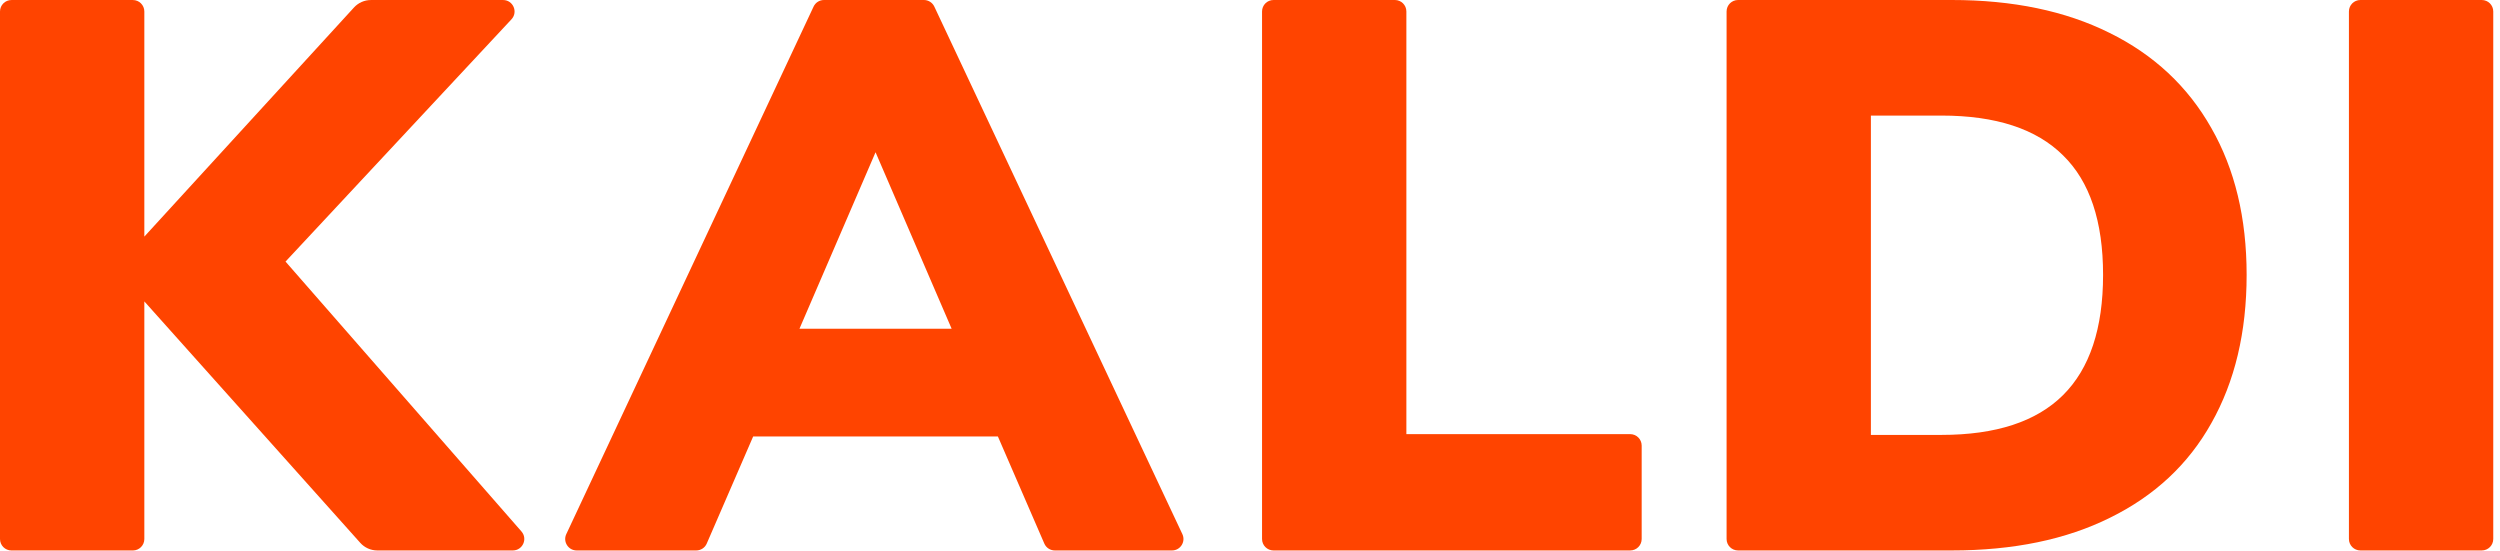
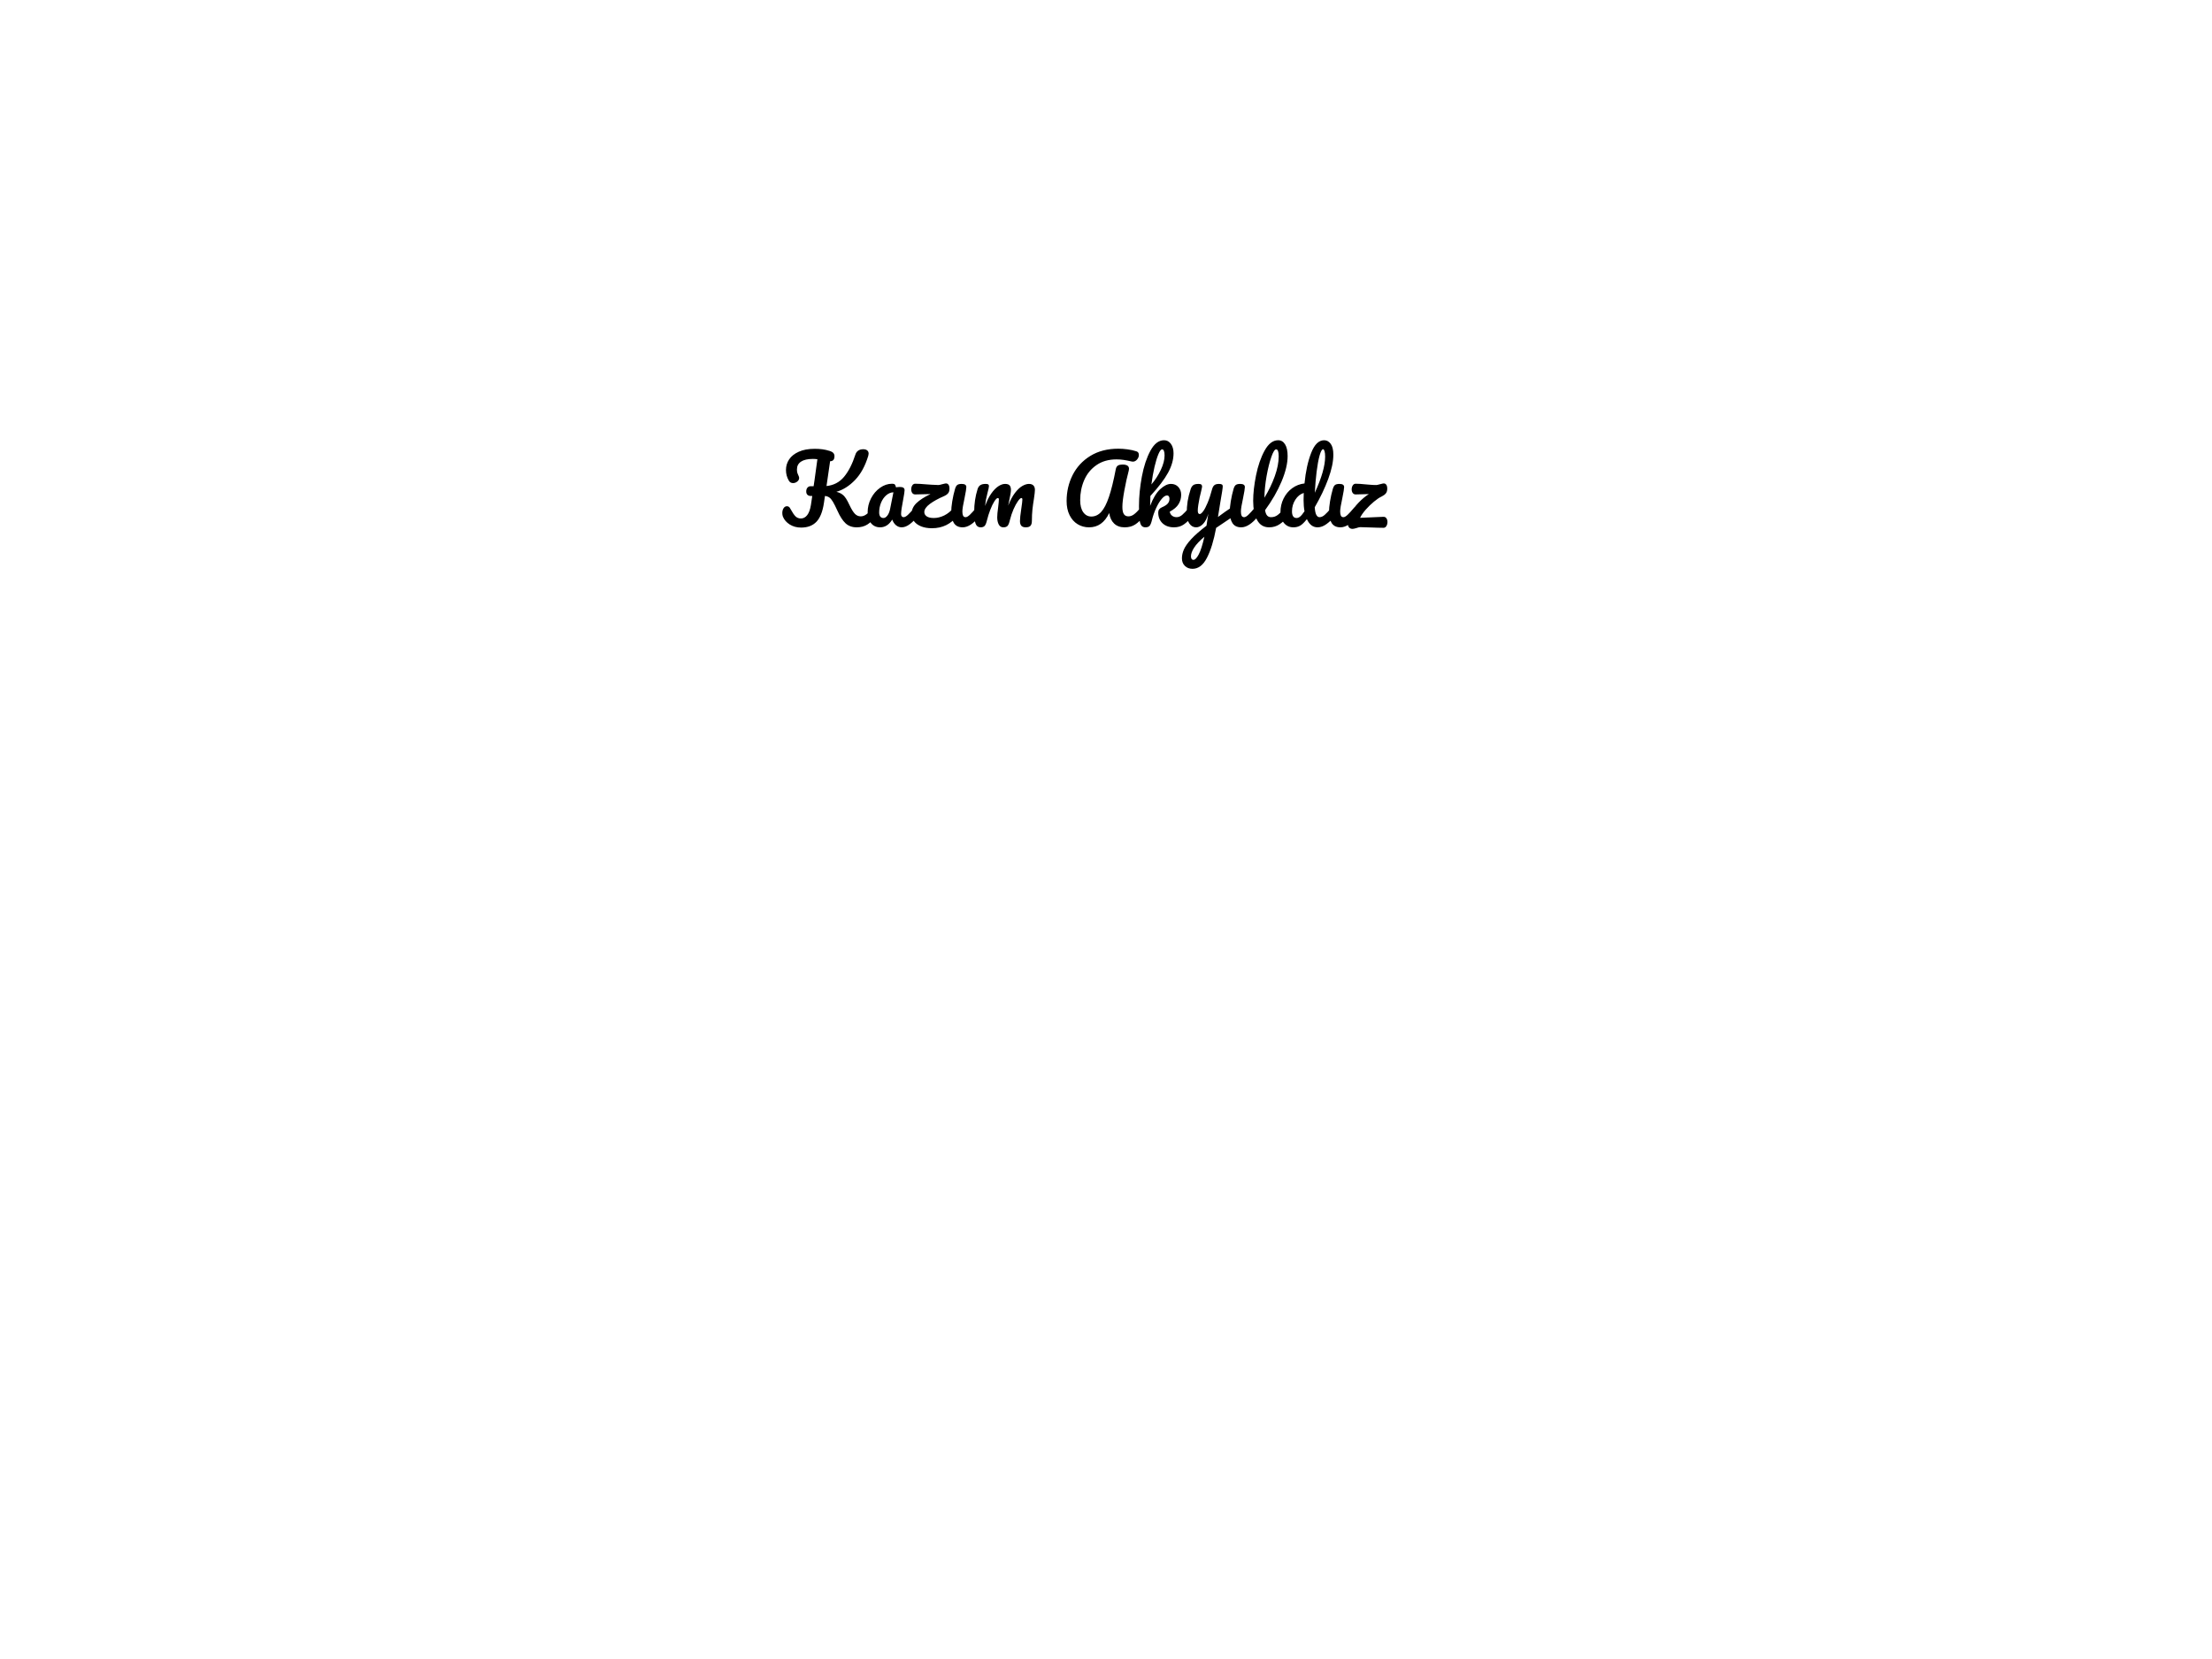
- <svg xmlns="http://www.w3.org/2000/svg" xmlns:xlink="http://www.w3.org/1999/xlink" viewBox="0 0 109 24">
-   <g transform="translate(-1470)">
-     <g style="mix-blend-mode:normal" transform="translate(1470)" fill="#f40">
-       <use xlink:href="#b" style="mix-blend-mode:normal" />
-       <use xlink:href="#c" style="mix-blend-mode:normal" />
-       <use xlink:href="#d" style="mix-blend-mode:normal" />
-       <use xlink:href="#e" style="mix-blend-mode:normal" />
-       <use xlink:href="#f" style="mix-blend-mode:normal" />
-     </g>
+ <svg xmlns="http://www.w3.org/2000/svg" version="1.1" viewBox="0.0 0.0 960.0 720.0" fill="none" stroke="none" stroke-linecap="square" stroke-miterlimit="10">
+   <clipPath id="p.0">
+     <path d="m0 0l960.0 0l0 720.0l-960.0 0l0 -720.0z" clip-rule="nonzero" />
+   </clipPath>
+   <g clip-path="url(#p.0)">
+     <path fill="#000000" fill-opacity="0.0" d="m0 0l960.0 0l0 720.0l-960.0 0z" fill-rule="evenodd" />
+     <path fill="#000000" fill-opacity="0.0" d="m158.793 90.273l622.11 0l0 247.968l-622.11 0z" fill-rule="evenodd" />
+     <path fill="#000000" d="m379.984 219.735q0.531 0 0.828 0.484q0.297 0.484 0.297 1.312q0 1.562 -0.766 2.484q-1.922 2.328 -3.875 3.594q-1.953 1.25 -4.641 1.25q-2.953 0 -4.844 -1.734q-1.875 -1.75 -3.516 -5.422q-1.203 -2.641 -1.984 -3.938q-0.781 -1.312 -1.547 -1.844q-0.75 -0.547 -1.906 -0.672l-0.438 2.969q-0.844 5.719 -3.266 8.234q-2.422 2.516 -6.656 2.516q-2.766 0 -4.906 -1.328q-2.141 -1.344 -2.984 -3.422q-0.266 -0.719 -0.266 -1.562q0 -1.203 0.547 -2.078q0.562 -0.875 1.453 -0.875q0.516 0 0.875 0.266q0.359 0.25 0.672 0.891q1.25 2.312 2.188 3.234q0.938 0.922 2.344 0.922q1.594 0 2.734 -1.453q1.141 -1.469 1.625 -4.5l0.562 -3.812l-0.641 0q-0.922 0 -1.453 -0.516q-0.516 -0.516 -0.516 -1.438q0 -1.047 0.531 -1.656q0.547 -0.625 1.344 -0.625l1.328 0q0.281 -1.953 0.406 -2.719l1.234 -9.0q-1.047 -0.125 -1.969 -0.125q-3.391 0 -5.156 1.188q-1.75 1.172 -1.75 3.375q0 1.0 0.219 1.625q0.219 0.609 0.578 1.375q0.156 0.328 0.156 0.719q0 0.891 -0.828 1.547q-0.812 0.656 -1.812 0.656q-1.281 0 -1.875 -1.125q-1.203 -2.109 -1.203 -4.562q0 -2.516 1.375 -4.594q1.391 -2.078 4.188 -3.328q2.797 -1.266 6.922 -1.266q1.797 0 3.297 0.203q1.5 0.188 3.297 0.75q1.969 0.609 1.969 2.234q0 2.203 -1.891 2.203l-1.562 10.766q4.688 -0.484 7.625 -4.016q2.938 -3.547 4.906 -9.625q0.359 -1.125 1.219 -1.719q0.859 -0.609 2.172 -0.609q1.125 0 1.734 0.5q0.625 0.5 0.625 1.422q0 0.281 -0.156 0.922q-2.0 6.609 -5.719 10.484q-3.719 3.875 -8.125 5.156q1.531 0.359 2.5 1.078q0.984 0.719 1.656 1.781q0.688 1.062 1.562 2.938q1.25 2.641 2.328 3.75q1.078 1.094 2.516 1.094q1.281 0 2.438 -0.859q1.172 -0.859 2.922 -2.938q0.484 -0.562 1.078 -0.562zm2.008 9.125q-2.484 0 -3.969 -1.797q-1.469 -1.812 -1.469 -4.719q0 -3.203 1.469 -6.062q1.484 -2.859 3.938 -4.594q2.469 -1.75 5.234 -1.75q0.875 0 1.172 0.344q0.297 0.328 0.5 1.219q0.844 -0.156 1.766 -0.156q1.953 0 1.953 1.391q0 0.844 -0.594 4.0q-0.922 4.609 -0.922 6.406q0 0.594 0.297 0.953q0.297 0.359 0.781 0.359q0.766 0 1.844 -0.969q1.078 -0.984 2.922 -3.188q0.469 -0.562 1.078 -0.562q0.516 0 0.812 0.484q0.297 0.484 0.297 1.312q0 1.609 -0.75 2.484q-1.641 2.047 -3.484 3.453q-1.844 1.391 -3.562 1.391q-1.312 0 -2.422 -0.891q-1.094 -0.906 -1.656 -2.469q-2.078 3.359 -5.234 3.359zm1.438 -4.047q0.875 0 1.672 -1.031q0.812 -1.047 1.172 -2.766l1.469 -7.359q-1.672 0.047 -3.094 1.266q-1.422 1.219 -2.266 3.219q-0.828 2.0 -0.828 4.234q0 1.234 0.5 1.844q0.5 0.594 1.375 0.594zm31.594 -5.078q0.531 0 0.828 0.484q0.297 0.484 0.297 1.312q0 1.484 -0.766 2.484q-1.875 2.438 -4.656 3.844q-2.781 1.391 -6.266 1.391q-2.719 0 -4.719 -0.812q-2.0 -0.828 -3.062 -2.234q-1.047 -1.422 -1.047 -3.188q0 -2.641 2.109 -4.672q2.125 -2.047 6.094 -3.922l-6.562 0.156q-0.891 0.031 -1.359 -0.625q-0.453 -0.656 -0.453 -1.578q0 -0.953 0.453 -1.688q0.469 -0.75 1.281 -0.75q1.828 0 4.906 0.281q0.641 0.031 2.344 0.156q1.703 0.125 2.859 0.125q0.406 0 1.531 -0.328q0.188 -0.031 0.766 -0.188q0.594 -0.172 0.984 -0.172q0.641 0 1.062 0.562q0.422 0.562 0.422 1.719q0 1.281 -0.609 2.0q-0.594 0.719 -1.875 1.281q-3.641 1.562 -6.047 3.344q-2.391 1.781 -2.391 3.531q0 1.125 1.031 1.844q1.047 0.719 3.094 0.719q2.234 0 4.531 -1.109q2.297 -1.125 4.141 -3.406q0.484 -0.562 1.078 -0.562zm2.769 9.125q-2.609 0 -3.797 -1.844q-1.172 -1.844 -1.172 -4.875q0 -1.797 0.453 -4.609q0.469 -2.828 1.188 -5.281q0.359 -1.281 0.953 -1.75q0.609 -0.484 1.938 -0.484q2.031 0 2.031 1.359q0 1.0 -0.75 4.641q-0.969 4.406 -0.969 5.953q0 1.203 0.312 1.844q0.328 0.641 1.094 0.641q0.719 0 1.797 -1.0q1.078 -1.0 2.875 -3.156q0.484 -0.562 1.078 -0.562q0.531 0 0.828 0.484q0.297 0.484 0.297 1.312q0 1.609 -0.766 2.484q-3.953 4.844 -7.391 4.844zm7.762 0q-1.531 0 -2.156 -1.594q-0.609 -1.609 -0.609 -5.125q0 -5.203 1.484 -9.891q0.359 -1.156 1.172 -1.688q0.828 -0.547 2.297 -0.547q0.812 0 1.125 0.203q0.328 0.203 0.328 0.75q0 0.641 -0.609 2.891q-0.391 1.594 -0.641 2.781q-0.234 1.172 -0.391 2.938q1.078 -3.125 2.578 -5.281q1.5 -2.156 3.078 -3.219q1.578 -1.062 2.984 -1.062q1.391 0 1.969 0.641q0.578 0.641 0.578 1.953q0 1.281 -0.75 4.641q-0.328 1.453 -0.438 2.172q1.312 -3.359 2.922 -5.484q1.625 -2.125 3.188 -3.016q1.562 -0.906 2.891 -0.906q1.281 0 1.938 0.672q0.656 0.656 0.656 1.922q0 1.047 -0.438 3.922q-0.406 2.438 -0.641 4.625q-0.234 2.188 -0.234 4.859q0 1.516 -0.625 2.188q-0.625 0.656 -2.016 0.656q-1.328 0 -1.938 -0.672q-0.594 -0.688 -0.594 -2.047q0 -1.609 0.562 -5.281q0.484 -3.203 0.484 -4.078q0 -0.641 -0.438 -0.641q-0.531 0 -1.484 1.344q-0.953 1.328 -1.922 3.531q-0.953 2.203 -1.562 4.641q-0.438 1.922 -1.016 2.562q-0.578 0.641 -1.859 0.641q-1.328 0 -1.984 -1.25q-0.656 -1.266 -0.656 -3.078q0 -1.516 0.406 -4.391q0.312 -2.562 0.312 -3.359q0 -0.641 -0.438 -0.641q-0.594 0 -1.516 1.438q-0.922 1.438 -1.781 3.688q-0.859 2.234 -1.391 4.391q-0.438 1.875 -1.016 2.547q-0.578 0.656 -1.812 0.656zm47.114 0q-2.766 0 -4.984 -1.359q-2.219 -1.359 -3.5 -3.938q-1.281 -2.594 -1.281 -6.109q0 -6.078 2.594 -11.25q2.609 -5.188 7.688 -8.328q5.078 -3.141 12.203 -3.141q1.844 0 3.938 0.281q2.109 0.281 3.828 0.844q1.109 0.312 1.109 1.594q0 1.047 -0.781 1.969q-0.766 0.922 -1.812 0.922q-0.312 0 -0.484 -0.047q-2.078 -0.484 -3.562 -0.703q-1.469 -0.219 -3.109 -0.219q-5.078 0 -8.641 2.469q-3.562 2.453 -5.328 6.5q-1.75 4.031 -1.75 8.719q0 3.391 1.328 5.25q1.344 1.859 3.5 1.859q2.453 0 4.281 -2.0q1.844 -2.0 3.359 -6.469q1.531 -4.484 3.0 -12.172q0.25 -1.109 0.969 -1.516q0.719 -0.406 1.922 -0.406q2.828 0 2.828 1.844q0 0.328 -0.109 0.797q-1.047 3.891 -1.906 8.594q-0.859 4.688 -0.859 7.125q0 2.172 0.641 3.156q0.641 0.969 1.969 0.969q1.266 0 2.422 -0.859q1.172 -0.859 2.938 -2.938q0.469 -0.562 1.078 -0.562q0.516 0 0.812 0.484q0.297 0.484 0.297 1.312q0 1.562 -0.75 2.484q-1.969 2.359 -3.844 3.609q-1.875 1.234 -4.594 1.234q-2.812 0 -4.531 -1.625q-1.719 -1.625 -2.156 -4.578q-2.953 6.203 -8.719 6.203zm44.487 -9.125q0.516 0 0.812 0.484q0.297 0.484 0.297 1.312q0 1.609 -0.75 2.484q-1.812 2.203 -3.656 3.531q-1.828 1.312 -4.344 1.312q-3.094 0 -4.969 -1.75q-1.875 -1.766 -1.875 -4.688q0 -1.562 1.594 -2.25q1.766 -0.75 2.516 -1.609q0.766 -0.859 0.766 -2.109q0 -0.719 -0.297 -1.078q-0.297 -0.359 -0.734 -0.359q-1.094 0 -2.391 1.562q-1.297 1.562 -2.422 4.031q-1.109 2.453 -1.75 5.047q-0.438 1.875 -1.031 2.547q-0.578 0.656 -1.812 0.656q-1.234 0 -1.828 -0.891q-0.578 -0.906 -0.781 -2.781q-0.188 -1.891 -0.188 -5.531q0 -6.156 1.25 -12.828q1.266 -6.688 3.719 -11.219q2.469 -4.547 5.906 -4.547q1.844 0 2.984 1.578q1.141 1.578 1.141 4.094q0 4.047 -2.359 8.391q-2.359 4.328 -7.688 10.125q-0.109 2.094 -0.109 4.281q1.906 -5.0 4.391 -7.25q2.484 -2.266 4.641 -2.266q2.0 0 3.219 1.359q1.219 1.359 1.219 3.359q0 2.203 -1.125 4.047q-1.109 1.828 -3.828 3.281q0.156 1.078 0.969 1.734q0.828 0.656 1.984 0.656q1.25 0 2.406 -0.953q1.156 -0.969 3.031 -3.203q0.484 -0.562 1.094 -0.562zm-12.812 -24.719q-0.719 0 -1.594 2.062q-0.875 2.062 -1.703 5.562q-0.812 3.5 -1.344 7.609q2.484 -2.906 4.094 -6.344q1.625 -3.453 1.625 -6.25q0 -1.281 -0.281 -1.953q-0.266 -0.688 -0.797 -0.688zm31.172 24.797q0.516 0 0.812 0.5q0.297 0.5 0.297 1.266q0 0.922 -0.281 1.438q-0.281 0.516 -0.875 0.922l-7.672 5.156q-1.531 8.281 -4.0 13.016q-2.453 4.75 -6.25 4.75q-2.031 0 -3.312 -1.266q-1.281 -1.25 -1.281 -3.297q0 -1.875 0.859 -3.844q0.859 -1.953 3.188 -4.5q2.344 -2.531 6.625 -5.812l0.125 -0.922q0.281 -1.484 0.641 -4.25q-0.797 2.891 -2.25 4.391q-1.438 1.5 -3.031 1.5q-1.797 0 -2.938 -1.656q-1.141 -1.672 -1.141 -4.141q0 -3.0 0.391 -5.5q0.406 -2.5 1.328 -5.312q0.406 -1.188 1.125 -1.703q0.719 -0.531 2.281 -0.531q0.875 0 1.203 0.281q0.344 0.281 0.344 0.844q0 0.312 -0.438 2.156q-0.391 1.484 -0.641 2.672q-0.312 1.641 -0.562 3.141q-0.234 1.5 -0.234 2.469q0 1.516 0.844 1.516q0.594 0 1.484 -1.188q0.906 -1.203 1.922 -3.641q1.031 -2.453 1.984 -6.016q0.328 -1.188 0.984 -1.703q0.656 -0.531 1.984 -0.531q0.922 0 1.281 0.25q0.359 0.234 0.359 0.797q0 1.0 -1.047 6.875l-1.031 6.438q3.078 -2.312 6.0 -4.234q0.516 -0.328 0.922 -0.328zm-17.531 23.156q1.0 0 2.234 -2.312q1.25 -2.312 2.484 -7.719q-3.078 2.594 -4.453 4.734q-1.375 2.141 -1.375 3.75q0 0.672 0.25 1.109q0.266 0.438 0.859 0.438zm20.689 -14.109q-2.609 0 -3.797 -1.844q-1.172 -1.844 -1.172 -4.875q0 -1.797 0.453 -4.609q0.469 -2.828 1.188 -5.281q0.359 -1.281 0.953 -1.75q0.609 -0.484 1.938 -0.484q2.031 0 2.031 1.359q0 1.0 -0.75 4.641q-0.969 4.406 -0.969 5.953q0 1.203 0.312 1.844q0.328 0.641 1.094 0.641q0.719 0 1.797 -1.0q1.078 -1.0 2.875 -3.156q0.484 -0.562 1.078 -0.562q0.531 0 0.828 0.484q0.297 0.484 0.297 1.312q0 1.609 -0.766 2.484q-3.953 4.844 -7.391 4.844zm20.074 -9.125q0.516 0 0.812 0.484q0.312 0.484 0.312 1.312q0 1.609 -0.766 2.484q-1.719 2.125 -3.734 3.484q-2.016 1.359 -4.578 1.359q-3.531 0 -5.234 -3.203q-1.688 -3.203 -1.688 -8.281q0 -4.875 1.25 -11.109q1.266 -6.25 3.719 -10.719q2.469 -4.484 5.875 -4.484q1.906 0 3.0 1.781q1.109 1.766 1.109 5.094q0 4.766 -2.641 11.047q-2.641 6.266 -7.156 12.438q0.281 1.641 0.922 2.344q0.641 0.688 1.672 0.688q1.641 0 2.875 -0.938q1.25 -0.938 3.172 -3.219q0.484 -0.562 1.078 -0.562zm-4.922 -24.719q-0.922 0 -2.078 3.328q-1.156 3.312 -2.047 8.234q-0.875 4.922 -0.953 9.438q2.844 -4.672 4.516 -9.375q1.688 -4.703 1.688 -8.578q0 -3.047 -1.125 -3.047zm25.124 24.719q0.516 0 0.812 0.484q0.312 0.484 0.312 1.312q0 1.609 -0.766 2.484q-1.641 2.0 -3.609 3.422q-1.953 1.422 -3.875 1.422q-3.031 0 -4.641 -3.562q-1.672 2.125 -2.938 2.844q-1.25 0.719 -2.938 0.719q-2.438 0 -4.016 -1.812q-1.578 -1.828 -1.578 -4.75q0 -3.203 1.359 -5.938q1.359 -2.75 3.734 -4.484q2.375 -1.734 5.344 -2.062q0.75 -7.75 2.891 -13.25q2.141 -5.5 5.625 -5.5q1.719 0 2.859 1.562q1.141 1.547 1.141 4.719q0 4.469 -2.203 10.469q-2.203 6.0 -5.875 12.328q0.156 2.312 0.688 3.312q0.547 1.0 1.391 1.0q1.078 0 2.203 -0.953q1.125 -0.969 3.0 -3.203q0.484 -0.562 1.078 -0.562zm-4.719 -24.766q-0.766 0 -1.531 2.703q-0.75 2.703 -1.297 7.062q-0.531 4.359 -0.781 9.125q4.484 -9.766 4.484 -15.688q0 -1.516 -0.266 -2.359q-0.25 -0.844 -0.609 -0.844zm-11.516 29.844q0.75 0 1.516 -0.609q0.766 -0.625 1.922 -2.312q-0.406 -2.156 -0.406 -4.828q0 -0.969 0.078 -3.125q-2.203 0.672 -3.656 2.938q-1.453 2.266 -1.453 5.016q0 2.922 2.0 2.922zm19.037 4.047q-2.609 0 -3.797 -1.844q-1.172 -1.844 -1.172 -4.875q0 -1.797 0.453 -4.609q0.469 -2.828 1.188 -5.281q0.359 -1.281 0.953 -1.75q0.609 -0.484 1.938 -0.484q2.031 0 2.031 1.359q0 1.0 -0.75 4.641q-0.969 4.406 -0.969 5.953q0 1.203 0.312 1.844q0.328 0.641 1.094 0.641q0.719 0 1.797 -1.0q1.078 -1.0 2.875 -3.156q0.484 -0.562 1.078 -0.562q0.531 0 0.828 0.484q0.297 0.484 0.297 1.312q0 1.609 -0.766 2.484q-3.953 4.844 -7.391 4.844zm18.59 -4.562q0.891 -0.047 1.344 0.625q0.469 0.656 0.469 1.609q0 1.0 -0.469 1.766q-0.453 0.766 -1.25 0.766q-1.453 0 -2.719 -0.047q-1.25 -0.047 -2.203 -0.078q-3.688 -0.156 -5.203 -0.156q-0.516 0 -1.516 0.359q-1.281 0.391 -1.766 0.391q-2.125 0 -2.125 -2.719q0 -1.844 1.312 -4.172q1.328 -2.344 3.453 -4.547q2.125 -2.203 4.391 -3.672l-5.625 0.156q-0.891 0.031 -1.359 -0.625q-0.453 -0.656 -0.453 -1.578q0 -0.953 0.453 -1.688q0.469 -0.75 1.266 -0.75q1.766 0 4.359 0.281q0.453 0.031 1.906 0.156q1.453 0.125 2.703 0.125q0.391 0 1.516 -0.328q0.203 -0.031 0.781 -0.188q0.578 -0.172 0.984 -0.172q0.641 0 1.047 0.562q0.422 0.562 0.422 1.719q0 1.281 -0.625 2.047q-0.609 0.75 -1.844 1.359q-1.406 0.641 -3.281 2.203q-1.875 1.547 -3.562 3.453q-1.688 1.906 -2.484 3.578l10.078 -0.438z" fill-rule="nonzero" />
  </g>
-   <defs>
-     <path id="b" d="M22.735 23.171c.283.323.053.829-.376.829h-5.907c-.285 0-.556-.121-.745-.333l-9.414-10.526v10.36c0 .276-.224.5-.5.5h-5.293c-.276 0-.5-.224-.5-.5v-23c0-.276.224-.5.5-.5h5.293c.276 0 .5.224.5.5v9.815l9.141-9.99c.19-.207.457-.325.738-.325h5.762c.437 0 .664.521.366.841l-9.851 10.563 10.287 11.767z" />
-     <path id="c" d="M45.991 24c-.199 0-.38-.118-.459-.301l-2.024-4.669h-10.67l-2.024 4.669c-.079.183-.259.301-.459.301h-5.212c-.366 0-.608-.381-.453-.712l10.782-23c.082-.176.259-.288.453-.288h4.358c.194 0 .37.112.453.287l10.815 23c.156.332-.086.713-.452.713h-5.108zm-11.135-9.668h6.635l-3.317-7.694-3.317 7.694z" />
-     <path id="d" d="M55.525 24c-.276 0-.5-.224-.5-.5v-23c0-.276.224-.5.5-.5h5.293c.276 0 .5.224.5.5v18.428h9.759c.276 0 .5.224.5.5v4.072c0 .276-.224.5-.5.5h-15.552z" />
-     <path id="e" d="M75.279.5c0-.276.224-.5.5-.5h9.315c2.667 0 4.959.477 6.874 1.43 1.938.953 3.42 2.338 4.446 4.153 1.026 1.793 1.539 3.926 1.539 6.4 0 2.496-.513 4.652-1.539 6.468-1.003 1.793-2.474 3.166-4.412 4.119-1.915.953-4.218 1.43-6.908 1.43h-9.315c-.276 0-.5-.224-.5-.5v-23zm9.37 18.462c2.371 0 4.138-.579 5.301-1.736 1.163-1.157 1.744-2.905 1.744-5.242 0-2.338-.581-4.074-1.744-5.209-1.163-1.157-2.93-1.736-5.301-1.736h-3.078v13.923h3.078z" />
-     <path id="f" d="M102.913 24c-.276 0-.5-.224-.5-.5v-23c0-.276.224-.5.5-.5h5.293c.276 0 .5.224.5.5v23c0 .276-.224.5-.5.5h-5.293z" />
-   </defs>
</svg>
